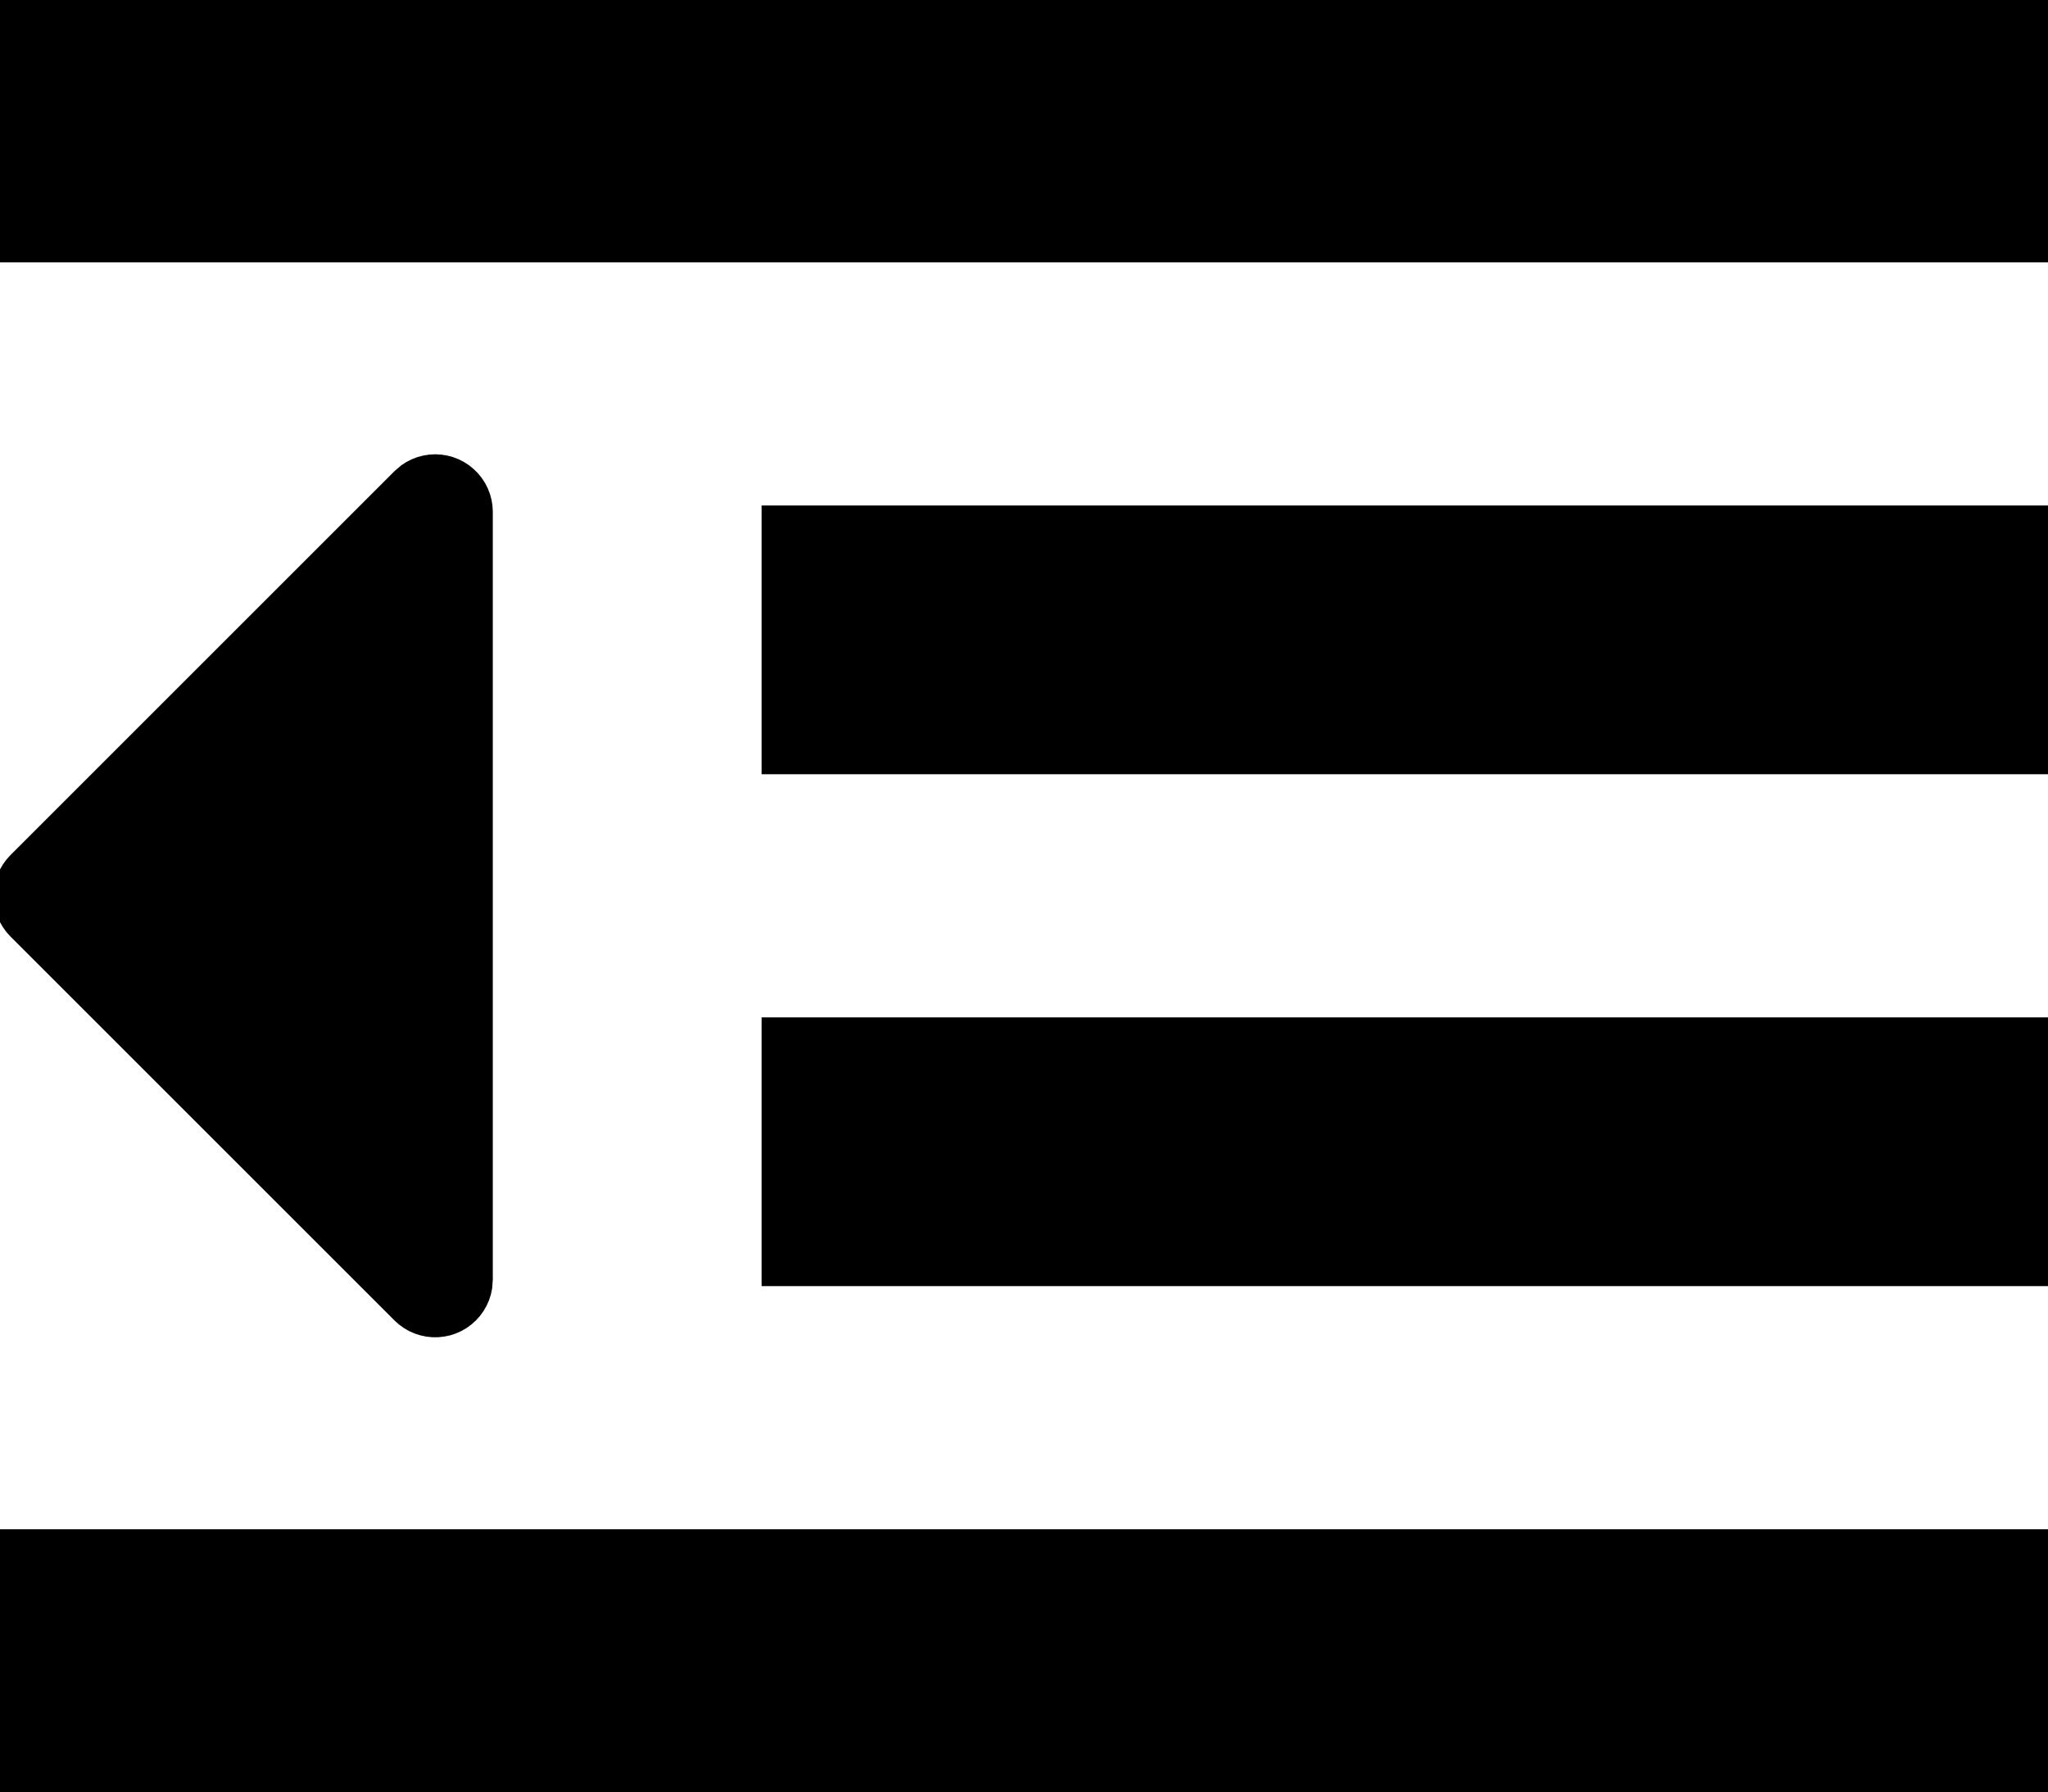
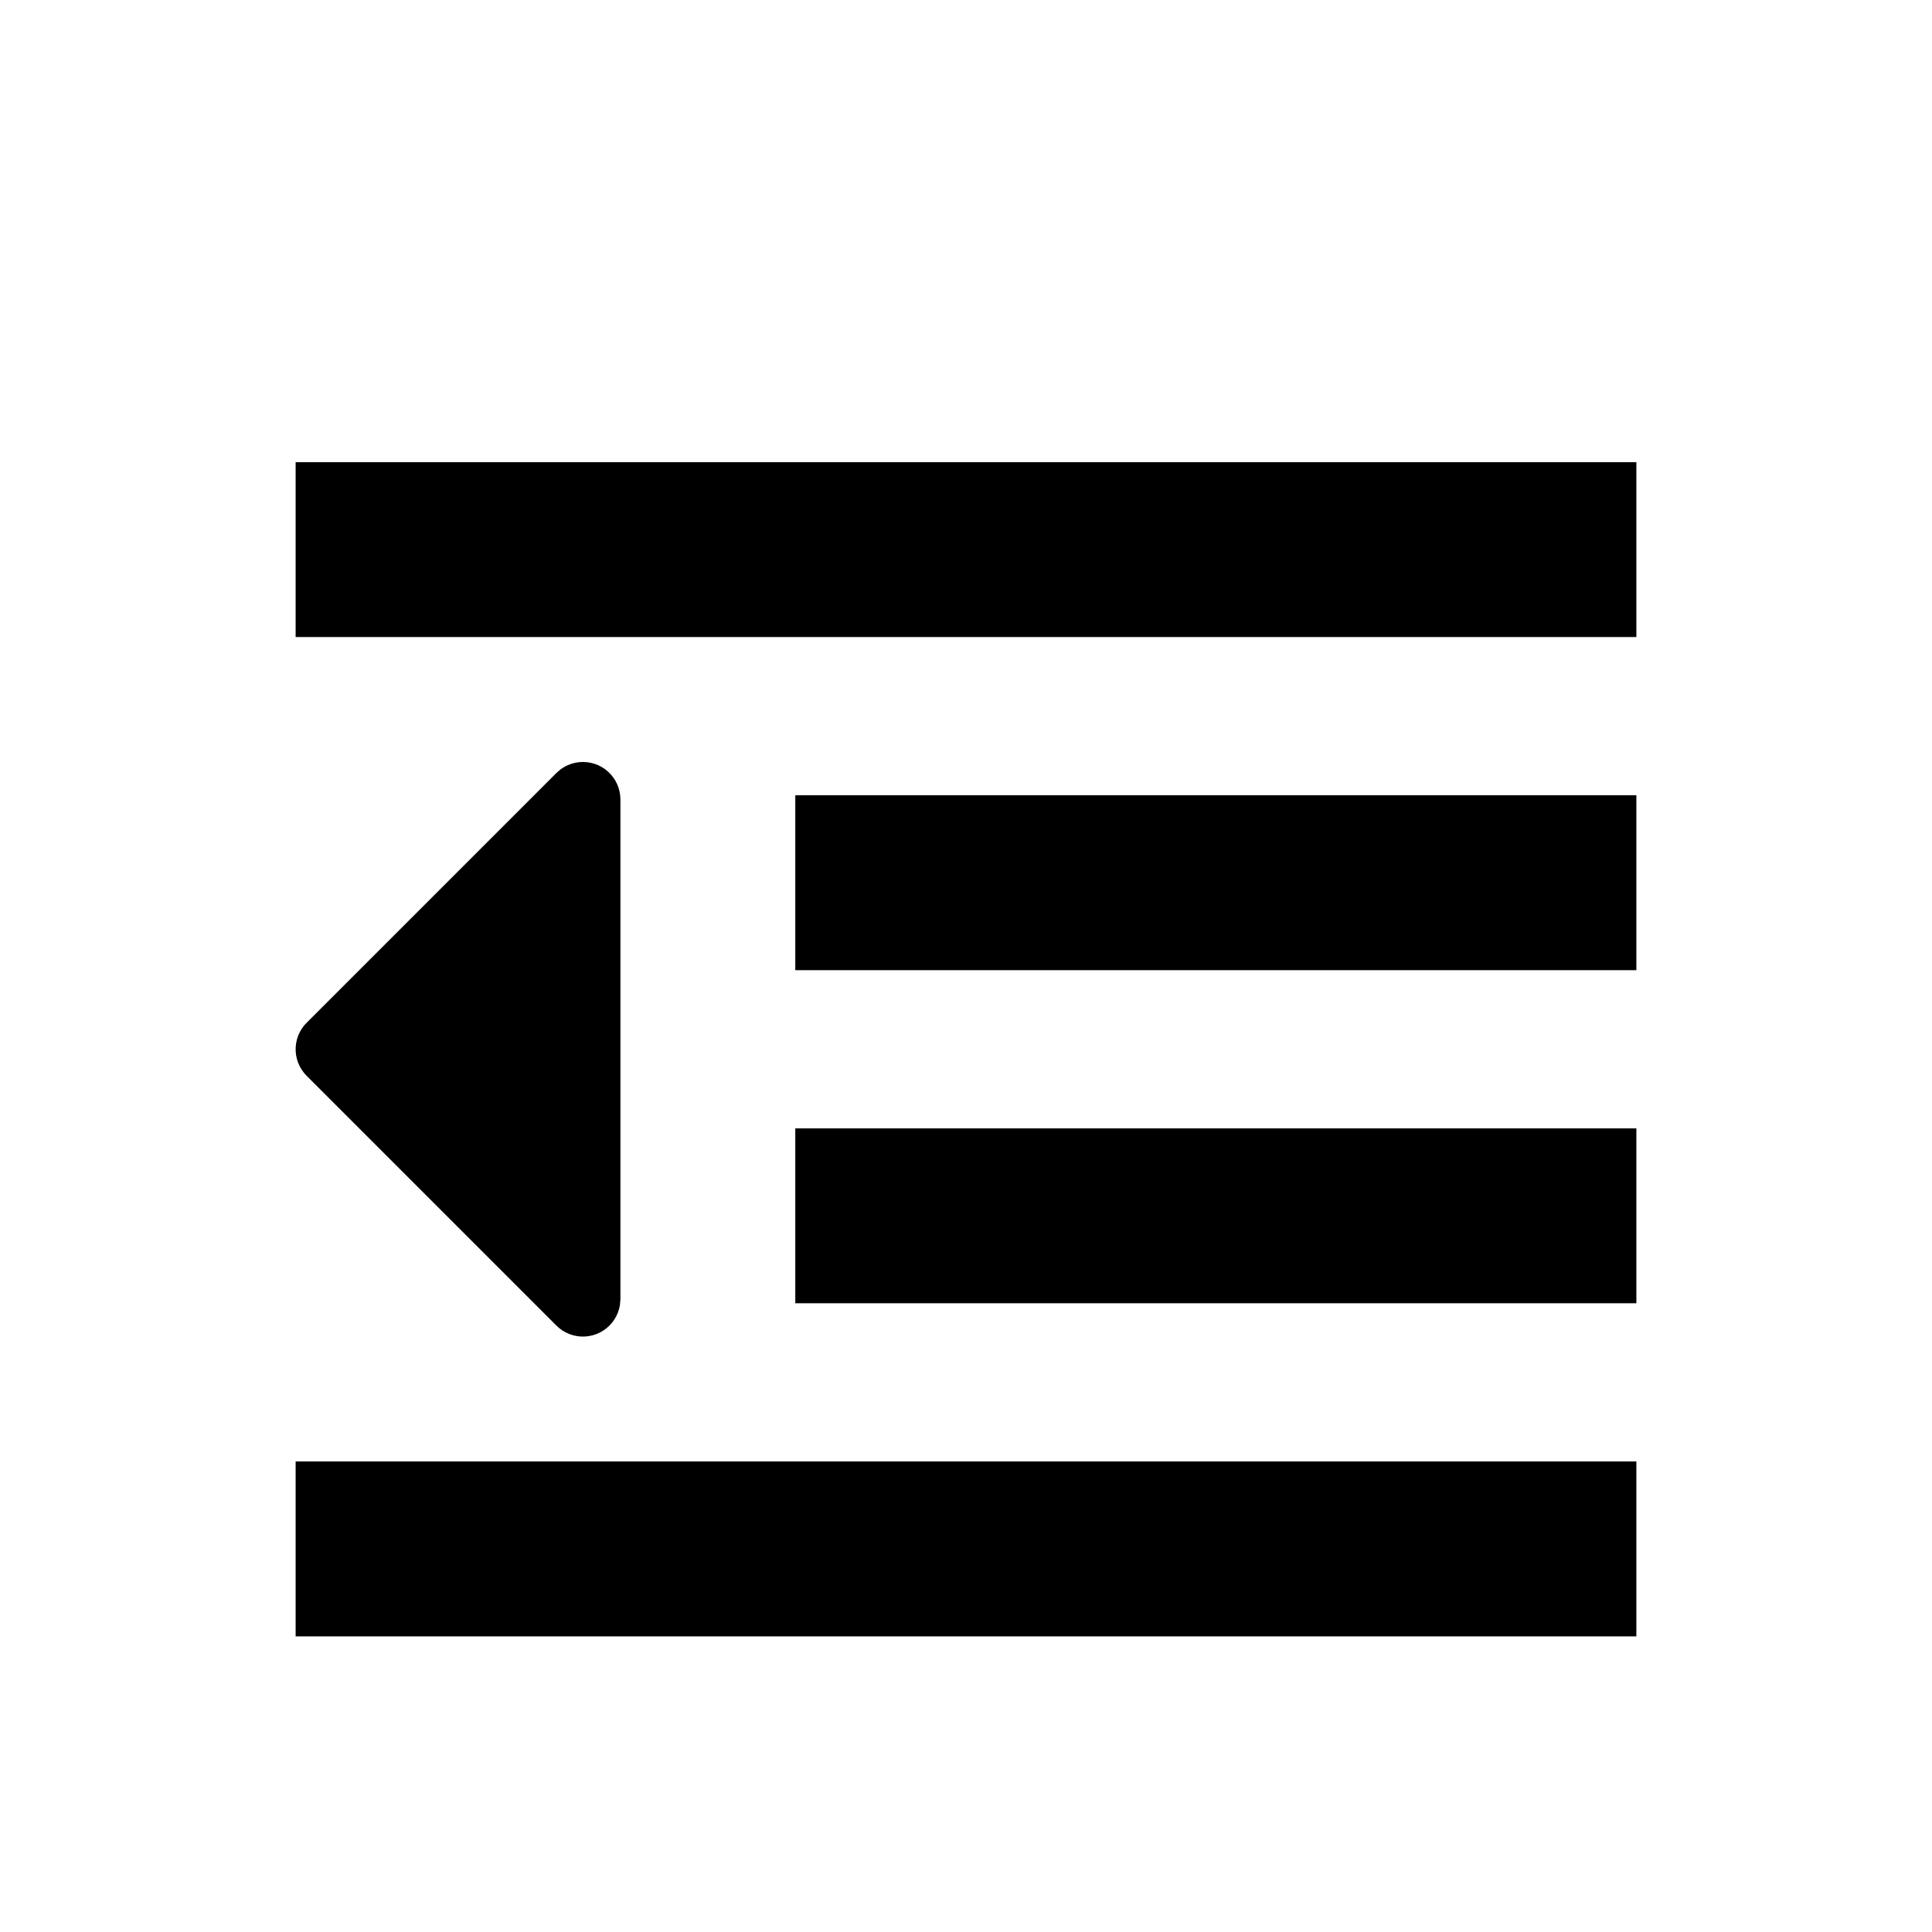
- <svg xmlns="http://www.w3.org/2000/svg" width="80mm" height="70mm" viewBox="0 -70 80 70" version="1.1">
-   <path d=" M 80,-70 L 0,-70 L 0,-60 L 80,-60 z M 17.313,-18.025 L 17.518,-18.068 L 17.717,-18.133 L 17.908,-18.218 L 18.089,-18.323 L 18.259,-18.446  L 18.414,-18.586 L 18.554,-18.741 L 18.677,-18.911 L 18.782,-19.092 L 18.867,-19.283 L 18.932,-19.482  L 18.975,-19.687 L 19,-20 L 19,-50 L 18.989,-50.209 L 18.956,-50.416 L 18.902,-50.618  L 18.827,-50.813 L 18.732,-51 L 18.618,-51.176 L 18.486,-51.338 L 18.338,-51.486 L 18.176,-51.618  L 18,-51.732 L 17.814,-51.827 L 17.618,-51.902 L 17.416,-51.956 L 17.209,-51.989 L 17,-52  L 16.791,-51.989 L 16.584,-51.956 L 16.382,-51.902 L 16.186,-51.827 L 16,-51.732 L 15.824,-51.618  L 15.586,-51.414 L 0.586,-36.414 L 0.446,-36.259 L 0.323,-36.089 L 0.218,-35.908 L 0.133,-35.717  L 0.068,-35.518 L 0.025,-35.313 L 0.003,-35.105 L 0.003,-34.895 L 0.025,-34.687 L 0.068,-34.482  L 0.133,-34.283 L 0.218,-34.092 L 0.323,-33.911 L 0.446,-33.741 L 0.586,-33.586 L 15.586,-18.586  L 15.741,-18.446 L 15.911,-18.323 L 16.092,-18.218 L 16.283,-18.133 L 16.482,-18.068 L 16.687,-18.025  L 16.895,-18.003 L 17.105,-18.003 z M 80,-50 L 30,-50 L 30,-40 L 80,-40 z M 80,-30 L 30,-30 L 30,-20 L 80,-20 z M 80,-10 L 0,-10 L 0,-0 L 80,-0 z " stroke="black" fill="black" stroke-width="0.5" />
+ <svg xmlns="http://www.w3.org/2000/svg" width="100mm" height="100mm" viewBox="-8 -108 116 116" version="1.1">
+   <path d=" M 90,-80 L 10,-80 L 10,-70 L 90,-70 z M 27.313,-28.025 L 27.518,-28.068 L 27.717,-28.133 L 27.908,-28.218 L 28.089,-28.323 L 28.259,-28.446  L 28.414,-28.586 L 28.554,-28.741 L 28.677,-28.911 L 28.782,-29.092 L 28.867,-29.283 L 28.932,-29.482  L 28.975,-29.687 L 29,-30 L 29,-60 L 28.989,-60.209 L 28.956,-60.416 L 28.902,-60.618  L 28.827,-60.813 L 28.732,-61 L 28.618,-61.176 L 28.486,-61.338 L 28.338,-61.486 L 28.176,-61.618  L 28,-61.732 L 27.814,-61.827 L 27.618,-61.902 L 27.416,-61.956 L 27.209,-61.989 L 27,-62  L 26.791,-61.989 L 26.584,-61.956 L 26.382,-61.902 L 26.186,-61.827 L 26,-61.732 L 25.824,-61.618  L 25.586,-61.414 L 10.586,-46.414 L 10.446,-46.259 L 10.323,-46.089 L 10.218,-45.908 L 10.133,-45.717  L 10.068,-45.518 L 10.025,-45.313 L 10.003,-45.105 L 10.003,-44.895 L 10.025,-44.687 L 10.068,-44.482  L 10.133,-44.283 L 10.218,-44.092 L 10.323,-43.911 L 10.446,-43.741 L 10.586,-43.586 L 25.586,-28.586  L 25.741,-28.446 L 25.911,-28.323 L 26.092,-28.218 L 26.283,-28.133 L 26.482,-28.068 L 26.687,-28.025  L 26.895,-28.003 L 27.105,-28.003 z M 90,-60 L 40,-60 L 40,-50 L 90,-50 z M 90,-40 L 40,-40 L 40,-30 L 90,-30 z M 90,-20 L 10,-20 L 10,-10 L 90,-10 z " stroke="black" fill="black" stroke-width="0.5" />
</svg>
